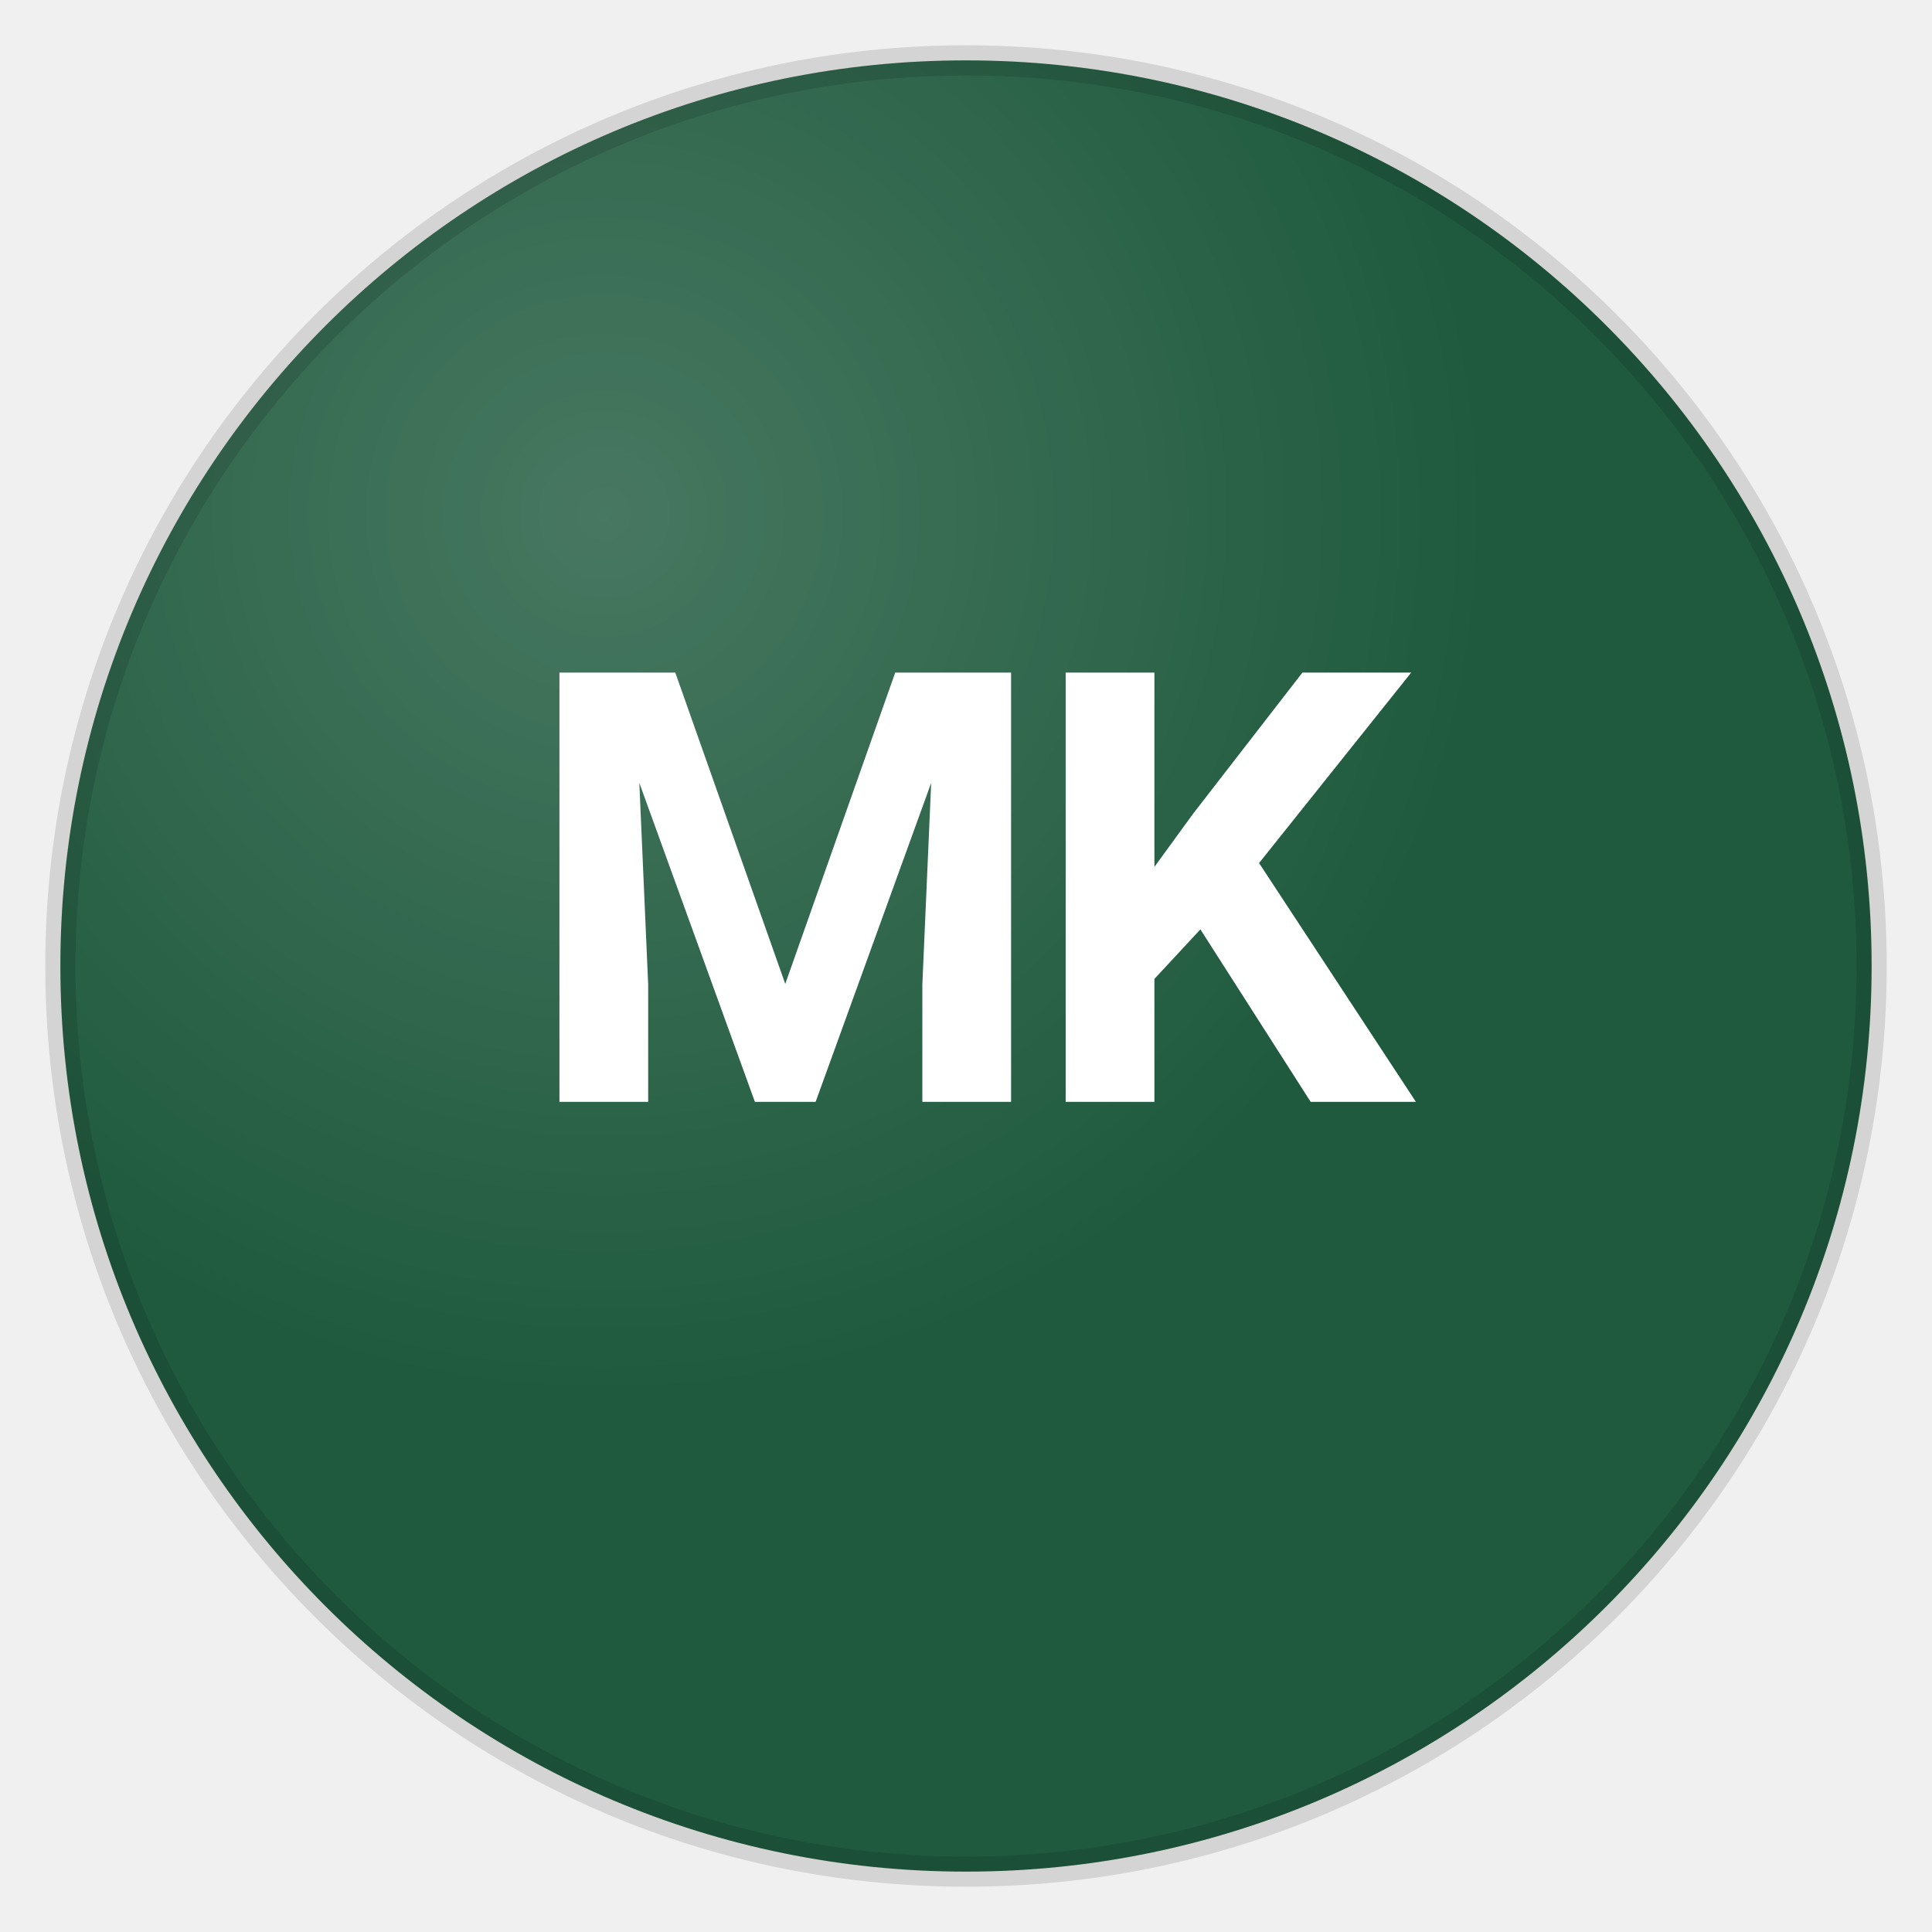
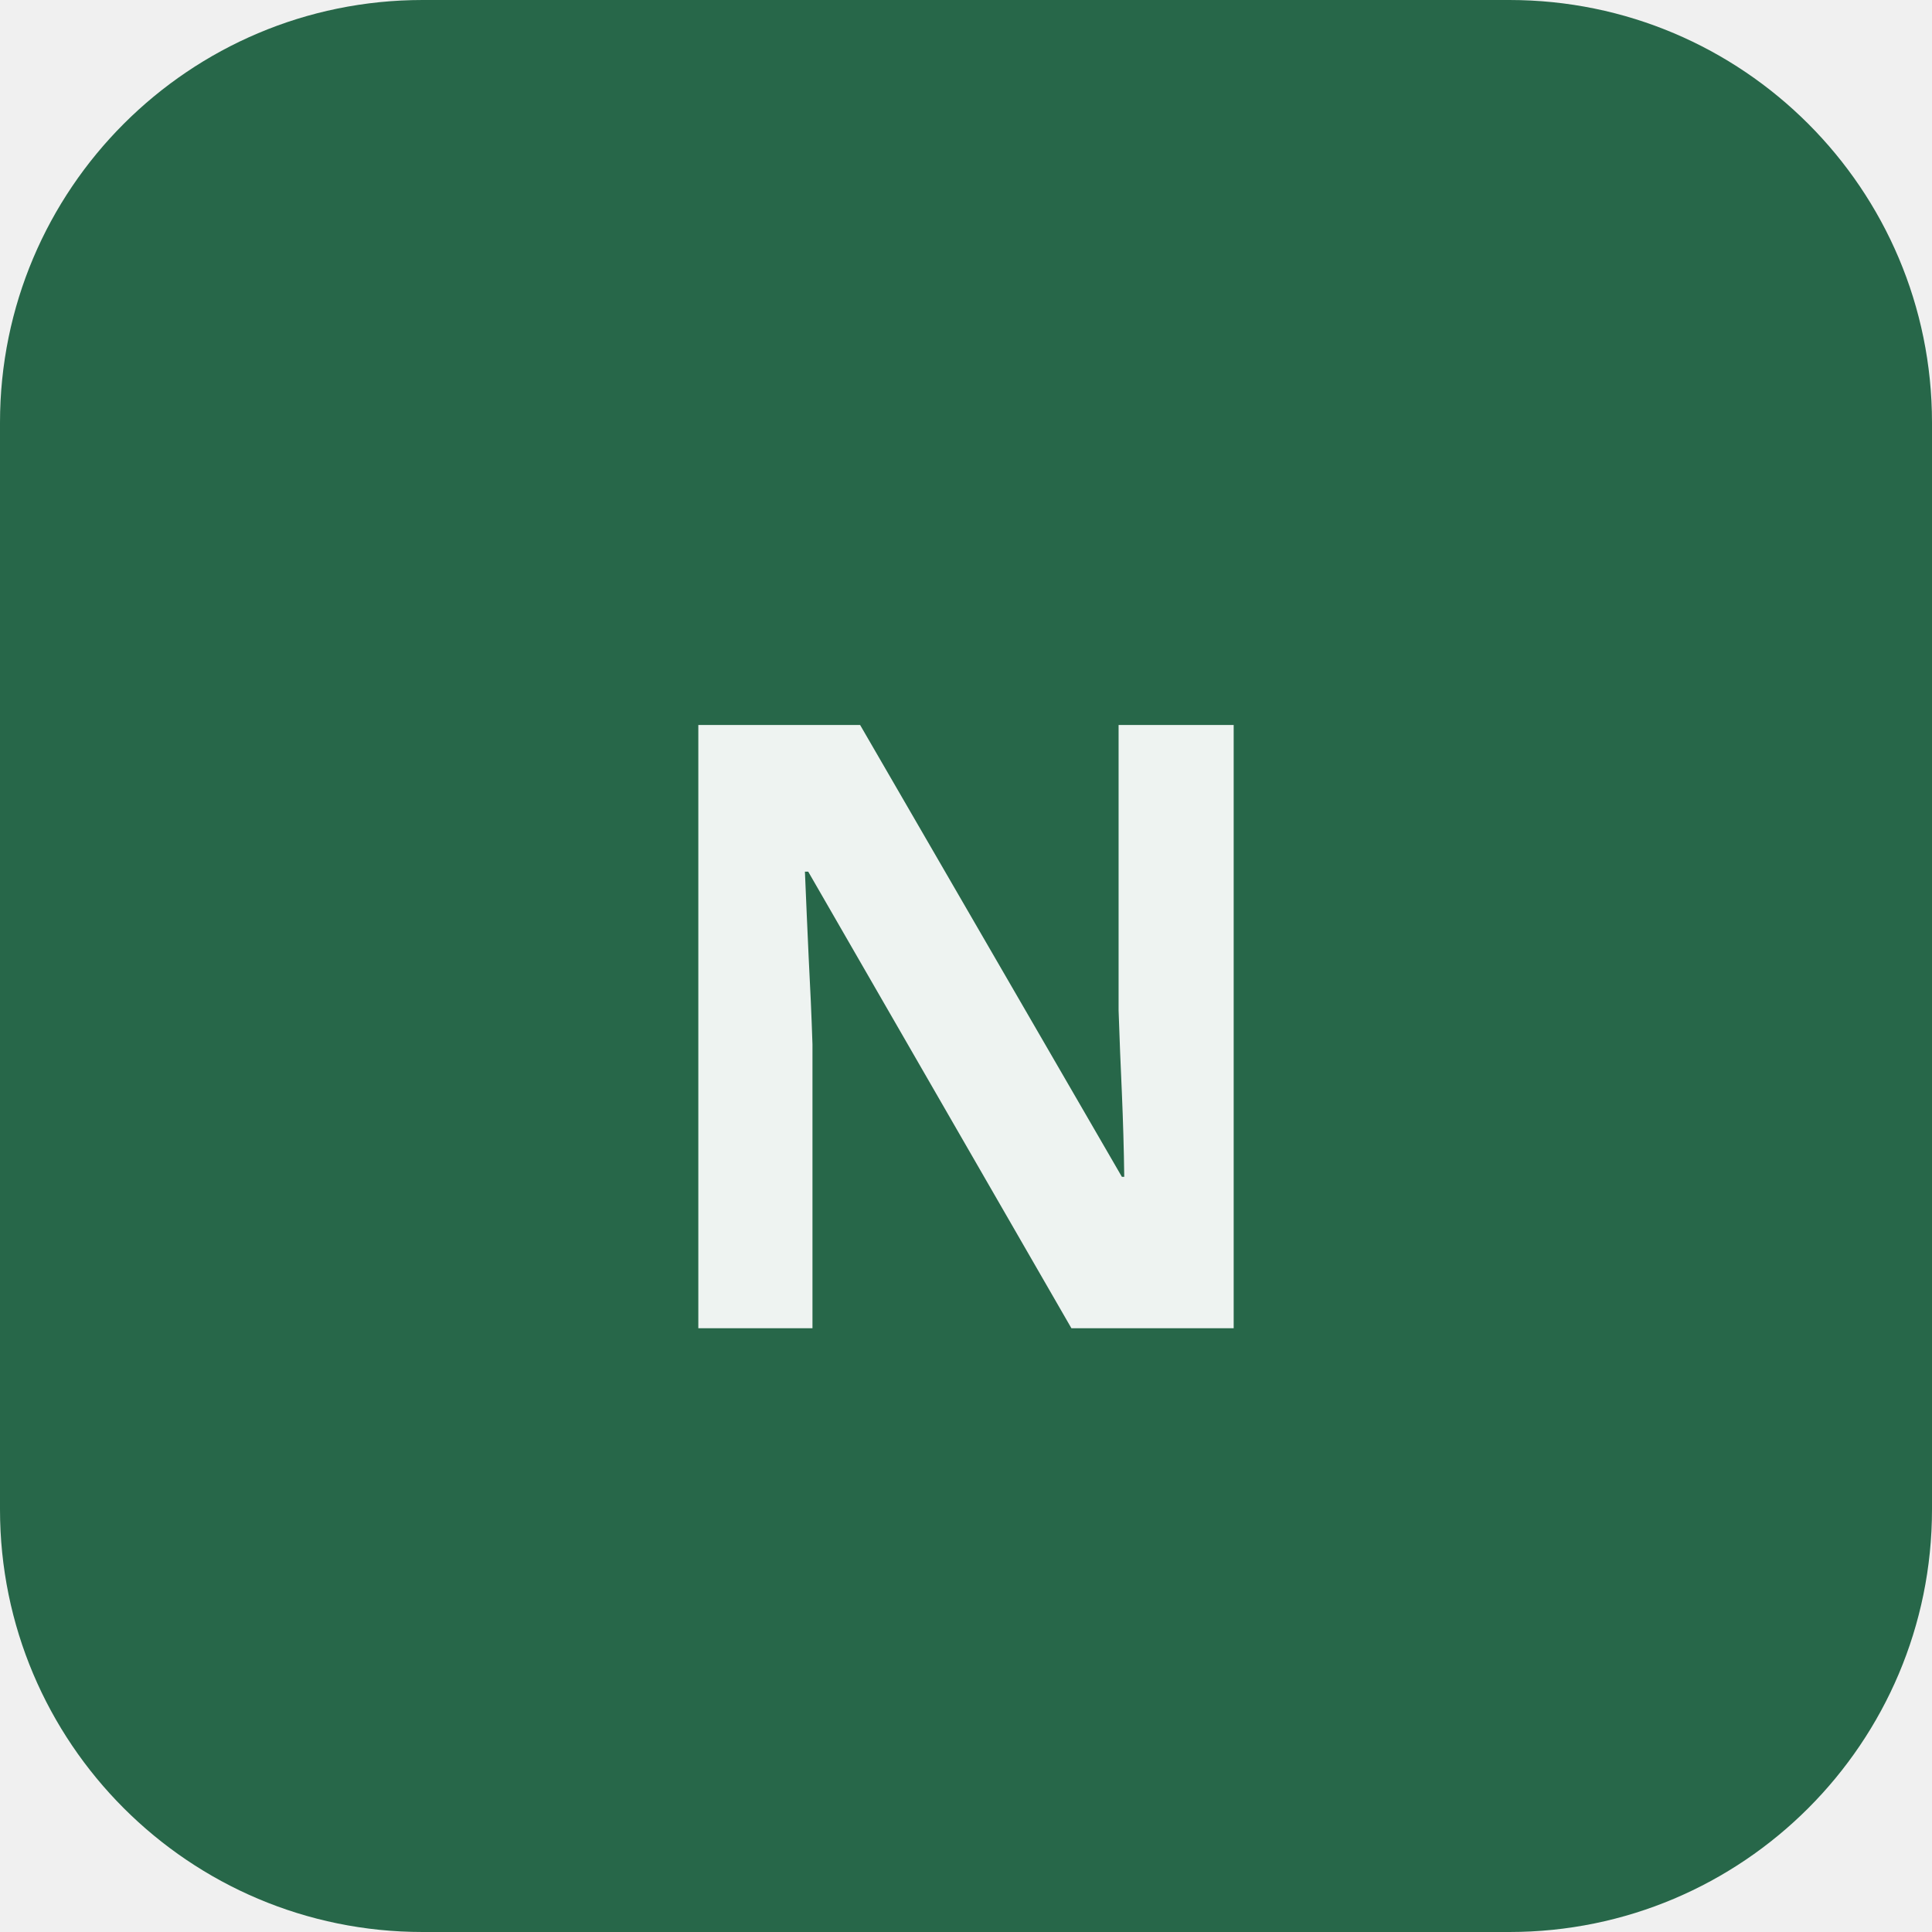
- <svg xmlns="http://www.w3.org/2000/svg" width="512" height="512" viewBox="0 0 512 512" role="img" aria-label="Nigeria">
-   <defs>
-     <radialGradient id="g" cx="30%" cy="25%" r="75%">
-       <stop offset="0%" stop-color="#ffffff" stop-opacity=".18" />
-       <stop offset="65%" stop-color="#ffffff" stop-opacity="0" />
-     </radialGradient>
-   </defs>
-   <circle cx="256" cy="256" r="240" fill="#1F5A3E" />
-   <circle cx="256" cy="256" r="240" fill="url(#g)" />
-   <circle cx="256" cy="256" r="240" fill="none" stroke="#000" stroke-opacity=".12" stroke-width="8" />
-   <text x="256" y="292" text-anchor="middle" font-size="160" font-weight="700" letter-spacing="-6" fill="#ffffff" font-family="system-ui,-apple-system,Segoe UI,Roboto,Ubuntu,Cantarell">MK</text>
+ <svg xmlns="http://www.w3.org/2000/svg" viewBox="0 0 64 64" width="64" height="64">
+   <rect width="64" height="64" rx="14" fill="#276749" />
+   <text x="32" y="44" font-family="system-ui,sans-serif" font-weight="900" font-size="28" fill="rgba(255,255,255,.92)" text-anchor="middle">N</text>
</svg>
